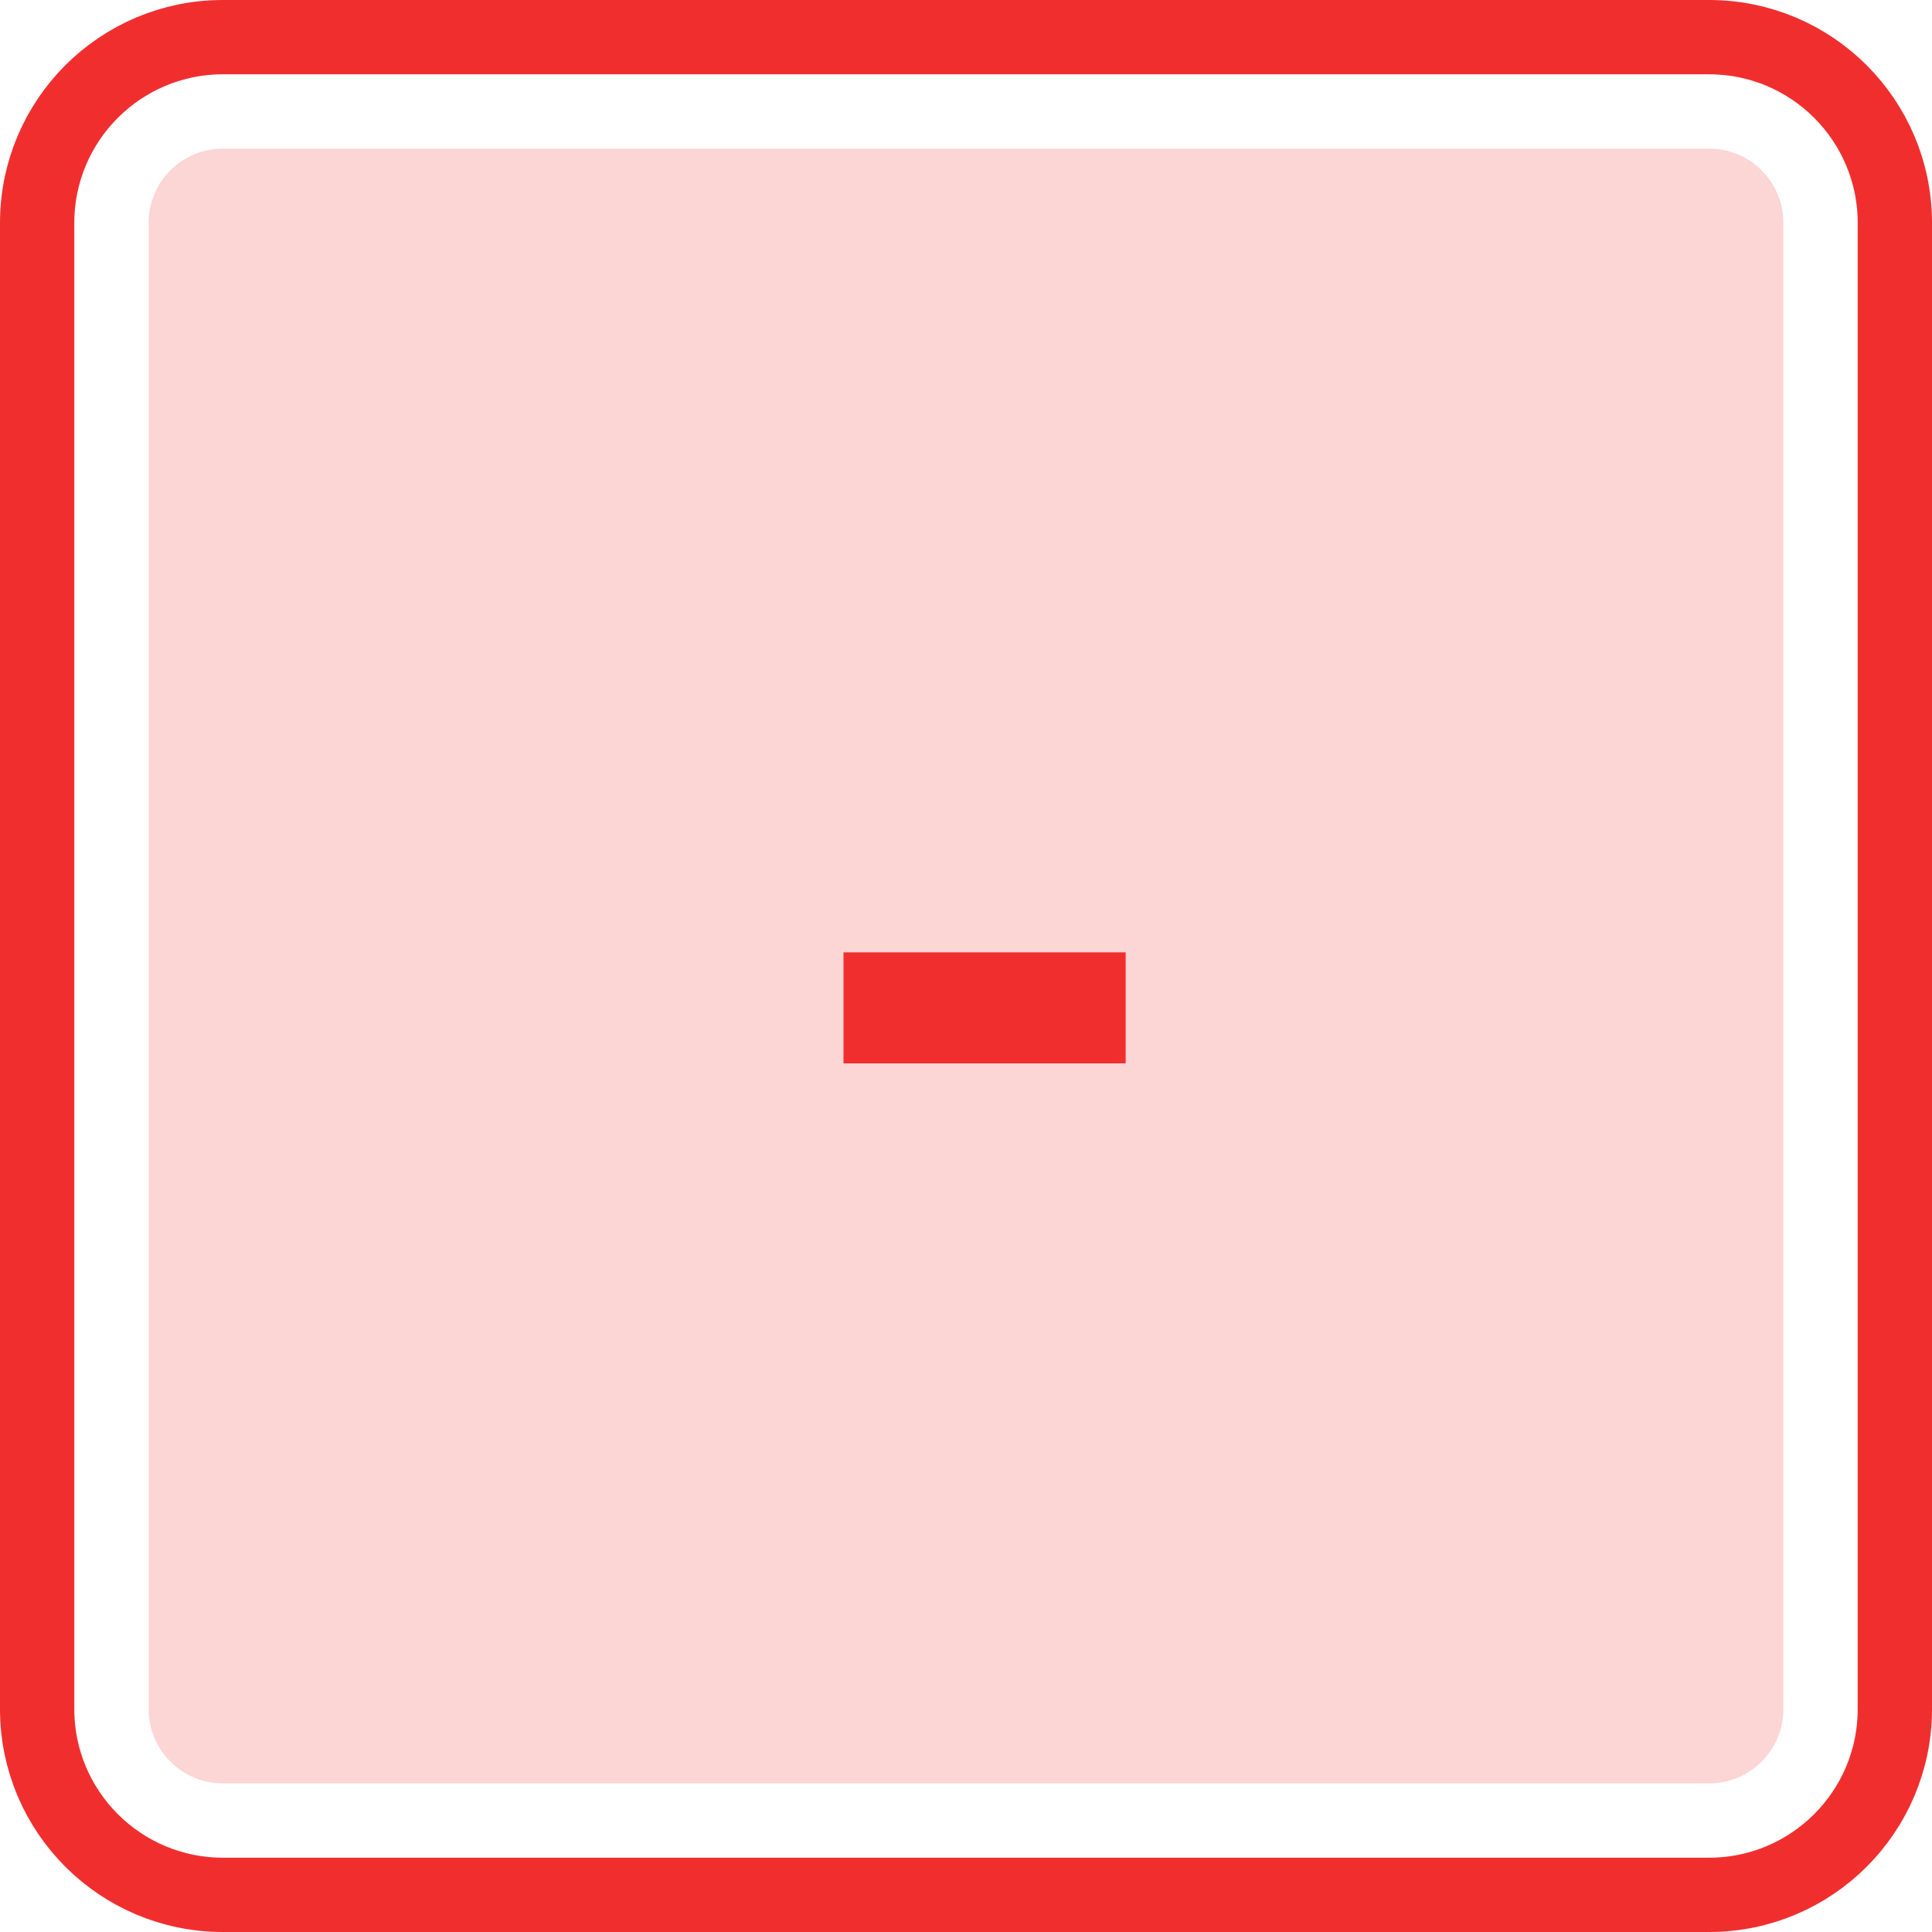
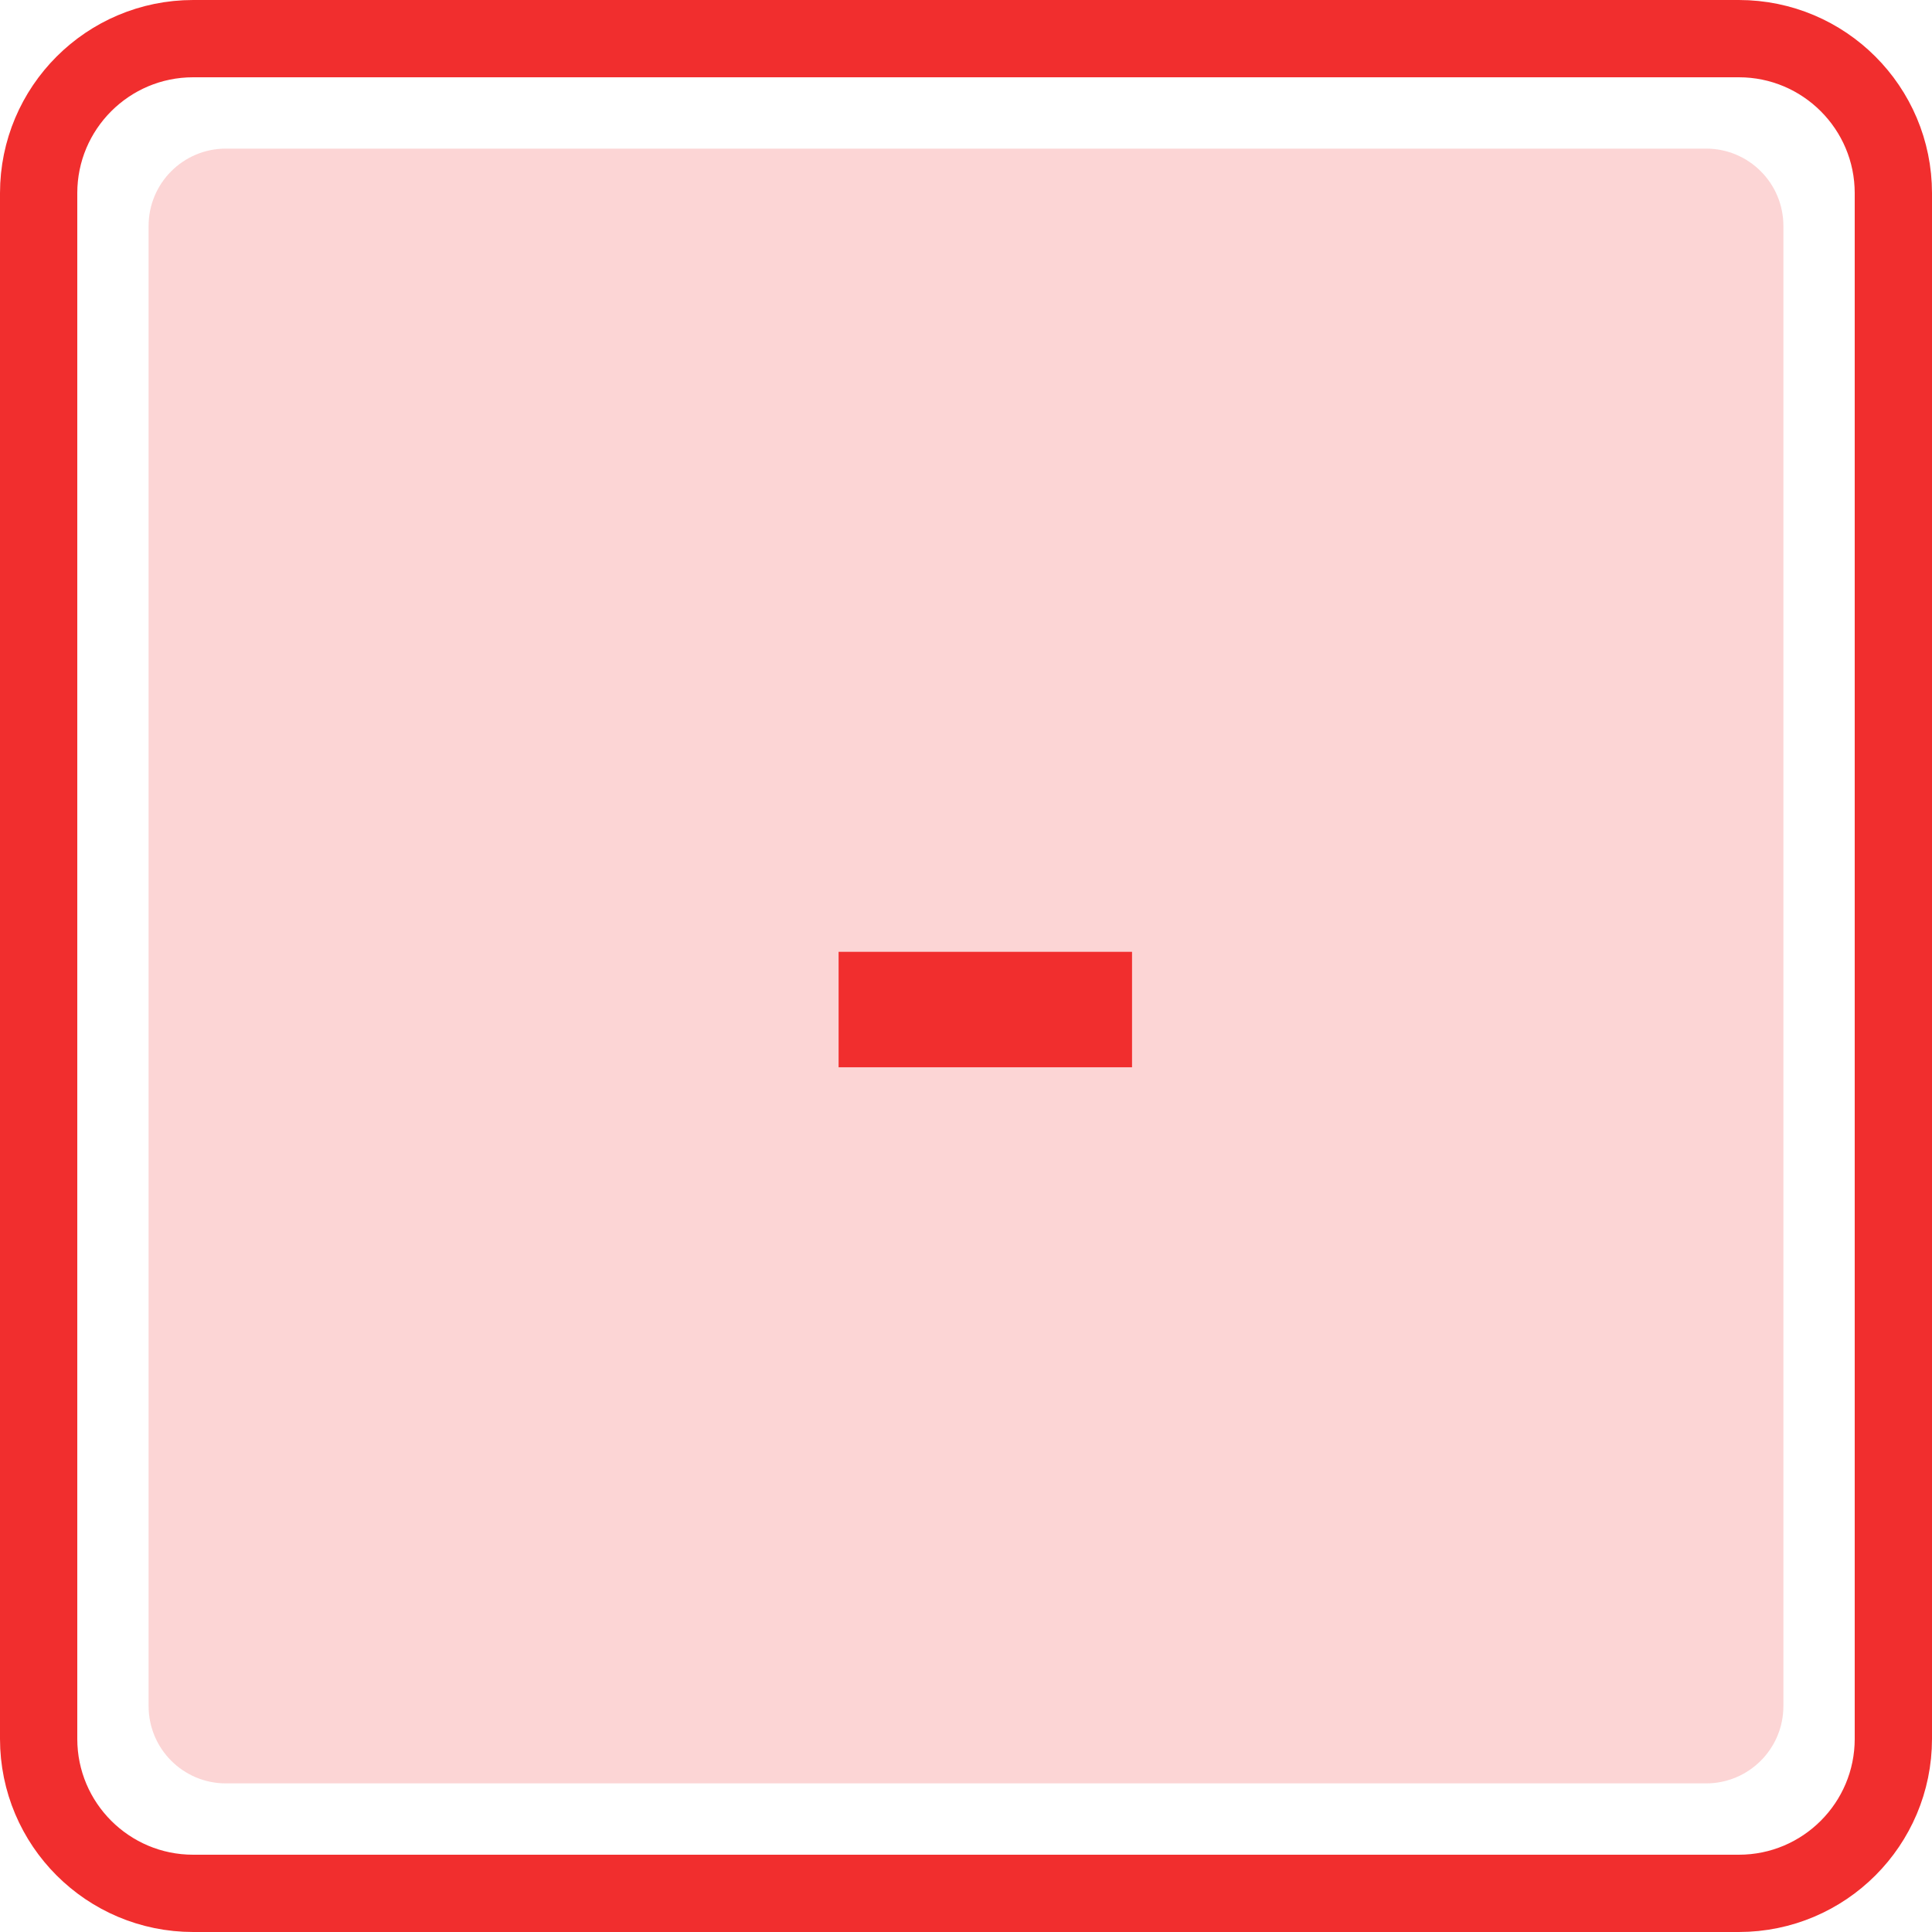
- <svg xmlns="http://www.w3.org/2000/svg" width="52" height="52" viewBox="0 0 52 52" fill="none">
-   <rect x="4" y="4" width="44" height="44" rx="2" fill="#F12E2E" fill-opacity="0.2" />
-   <rect x="1" y="1" width="50" height="50" rx="5" stroke="#F12E2E" stroke-width="2" stroke-miterlimit="11.474" stroke-linecap="round" stroke-linejoin="round" />
-   <path d="M22.703 28.621V25.633H30.297V28.621H22.703Z" fill="#F12E2E" />
+ <svg xmlns="http://www.w3.org/2000/svg" width="50" height="50" viewBox="0 0 50 50" fill="none">
+   <rect x="3.846" y="3.846" width="42.308" height="42.308" rx="2" fill="#F12E2E" fill-opacity="0.2" />
+   <rect x="1" y="1" width="48" height="48" rx="4" stroke="#F12E2E" stroke-width="2" stroke-miterlimit="11.474" stroke-linecap="round" stroke-linejoin="round" />
+   <path d="M21.703 27.621V24.633H29.297V27.621H21.703Z" fill="#F12E2E" />
</svg>
